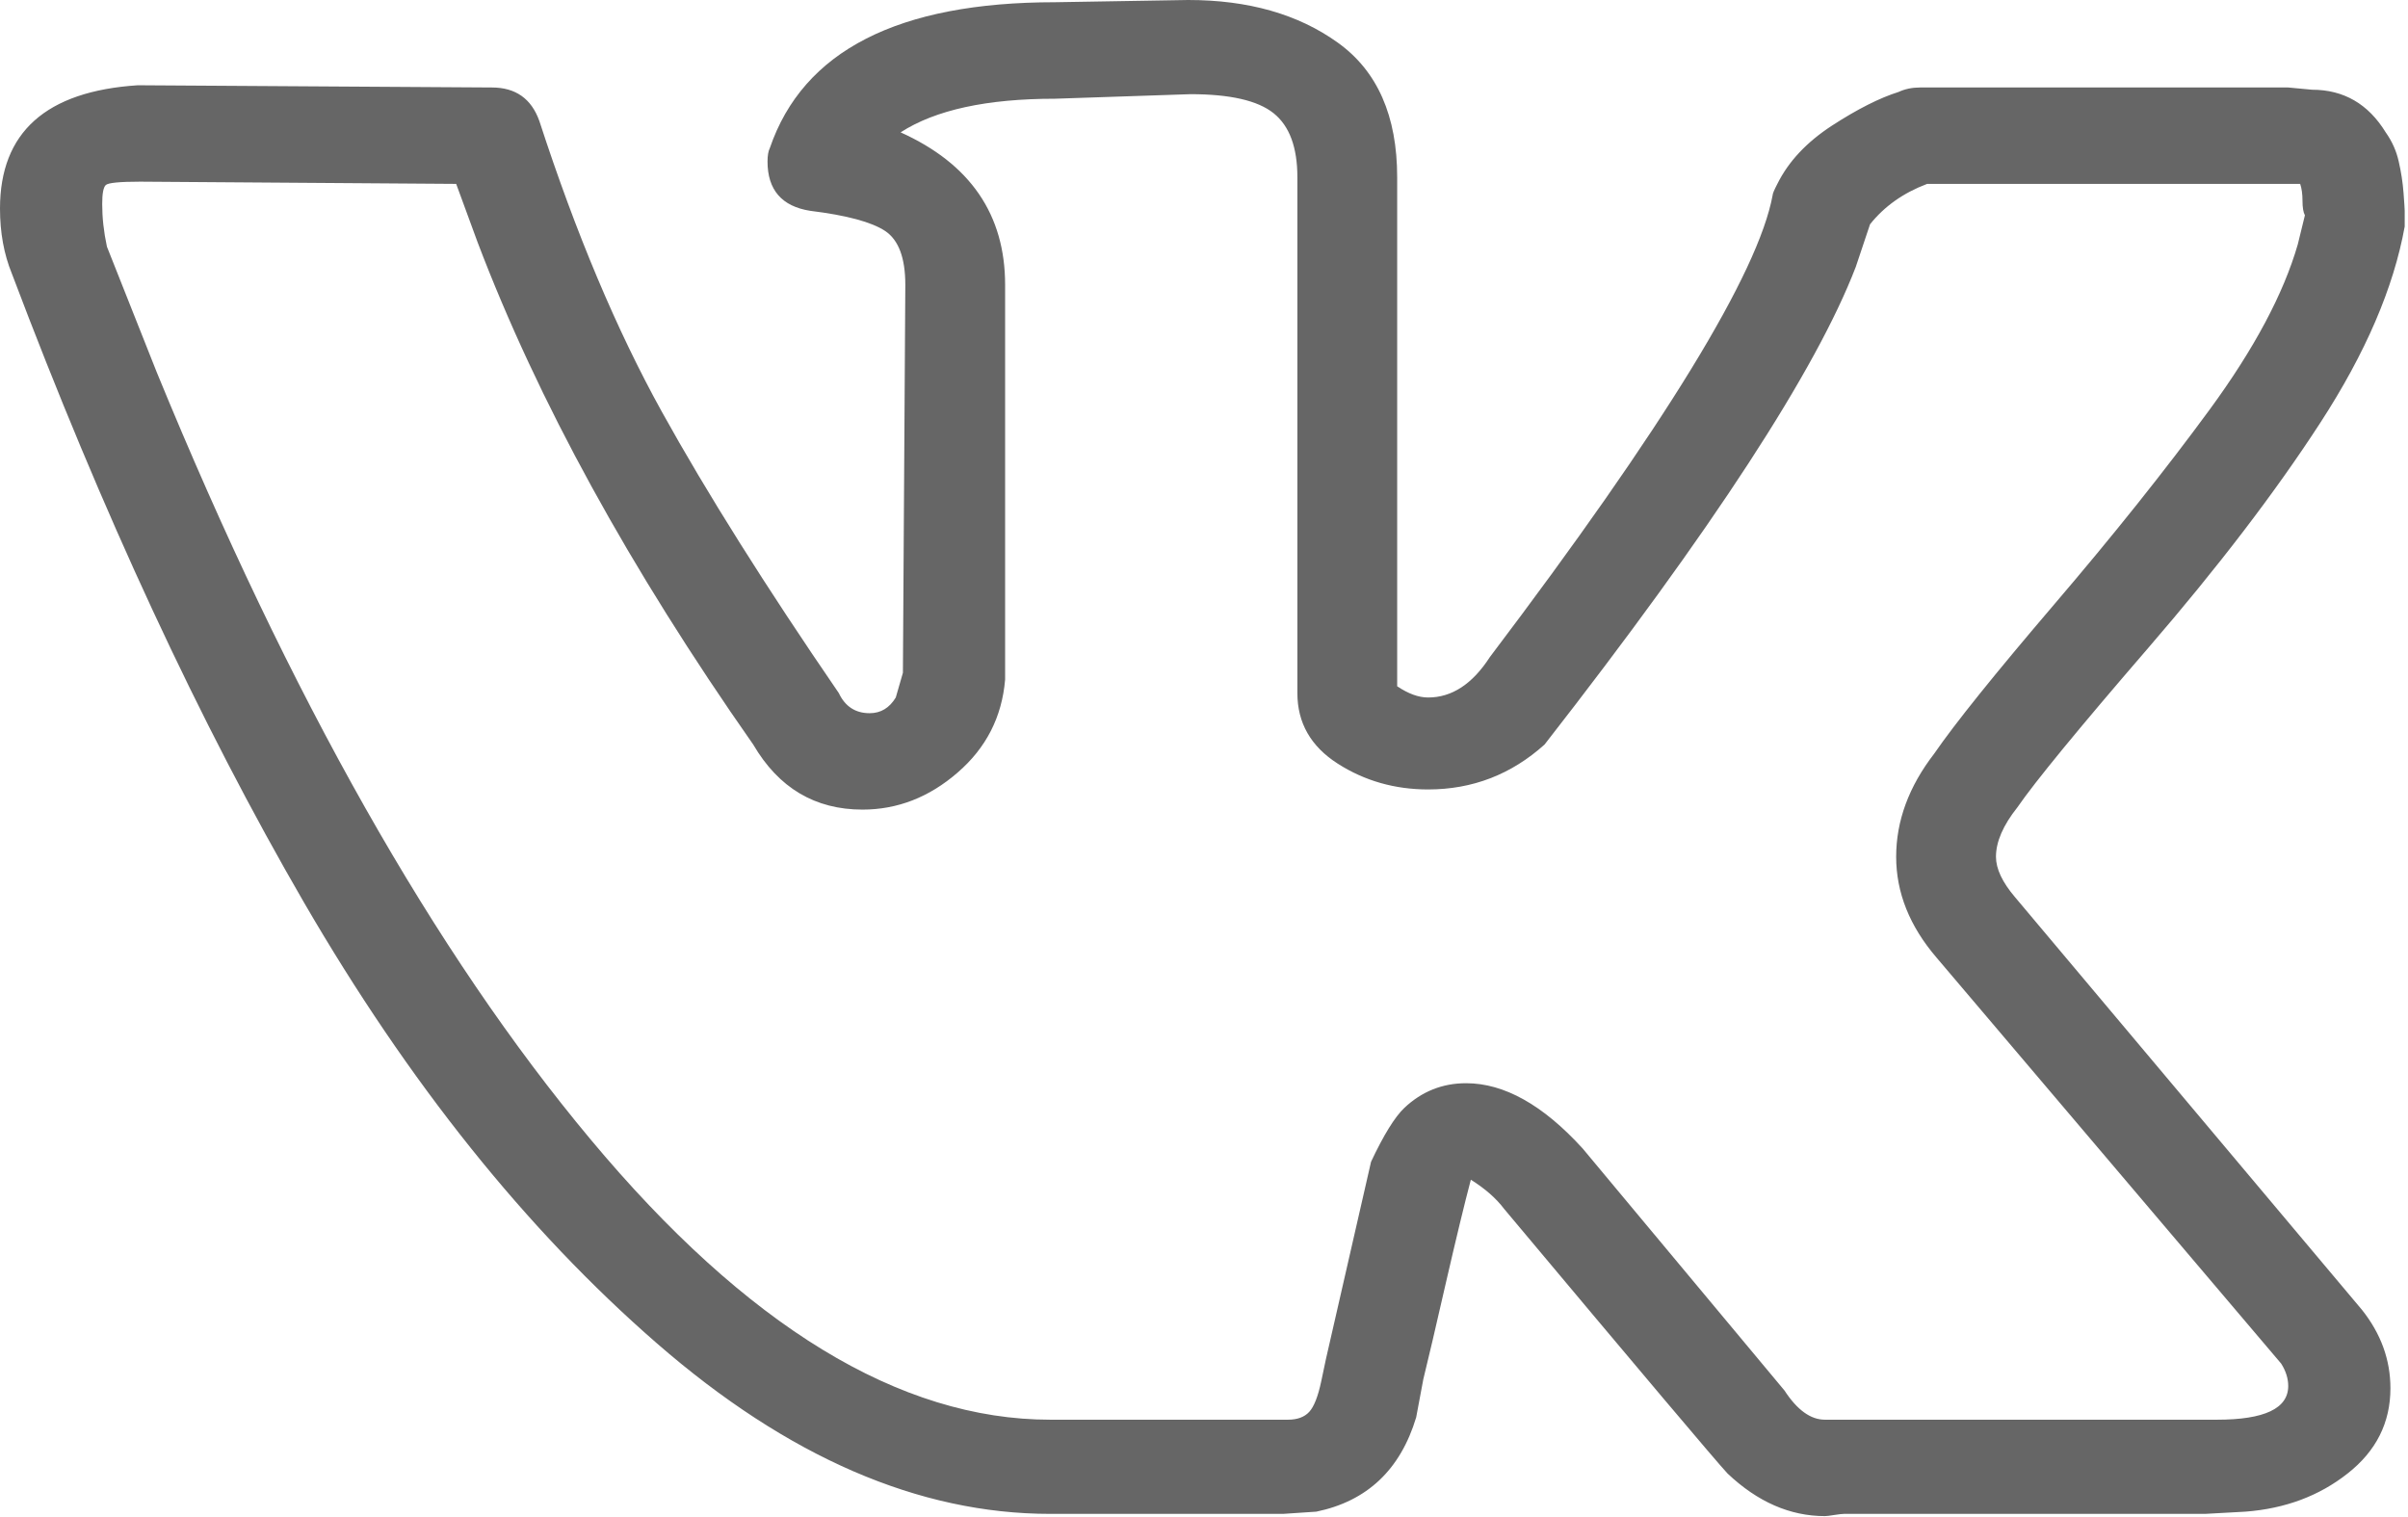
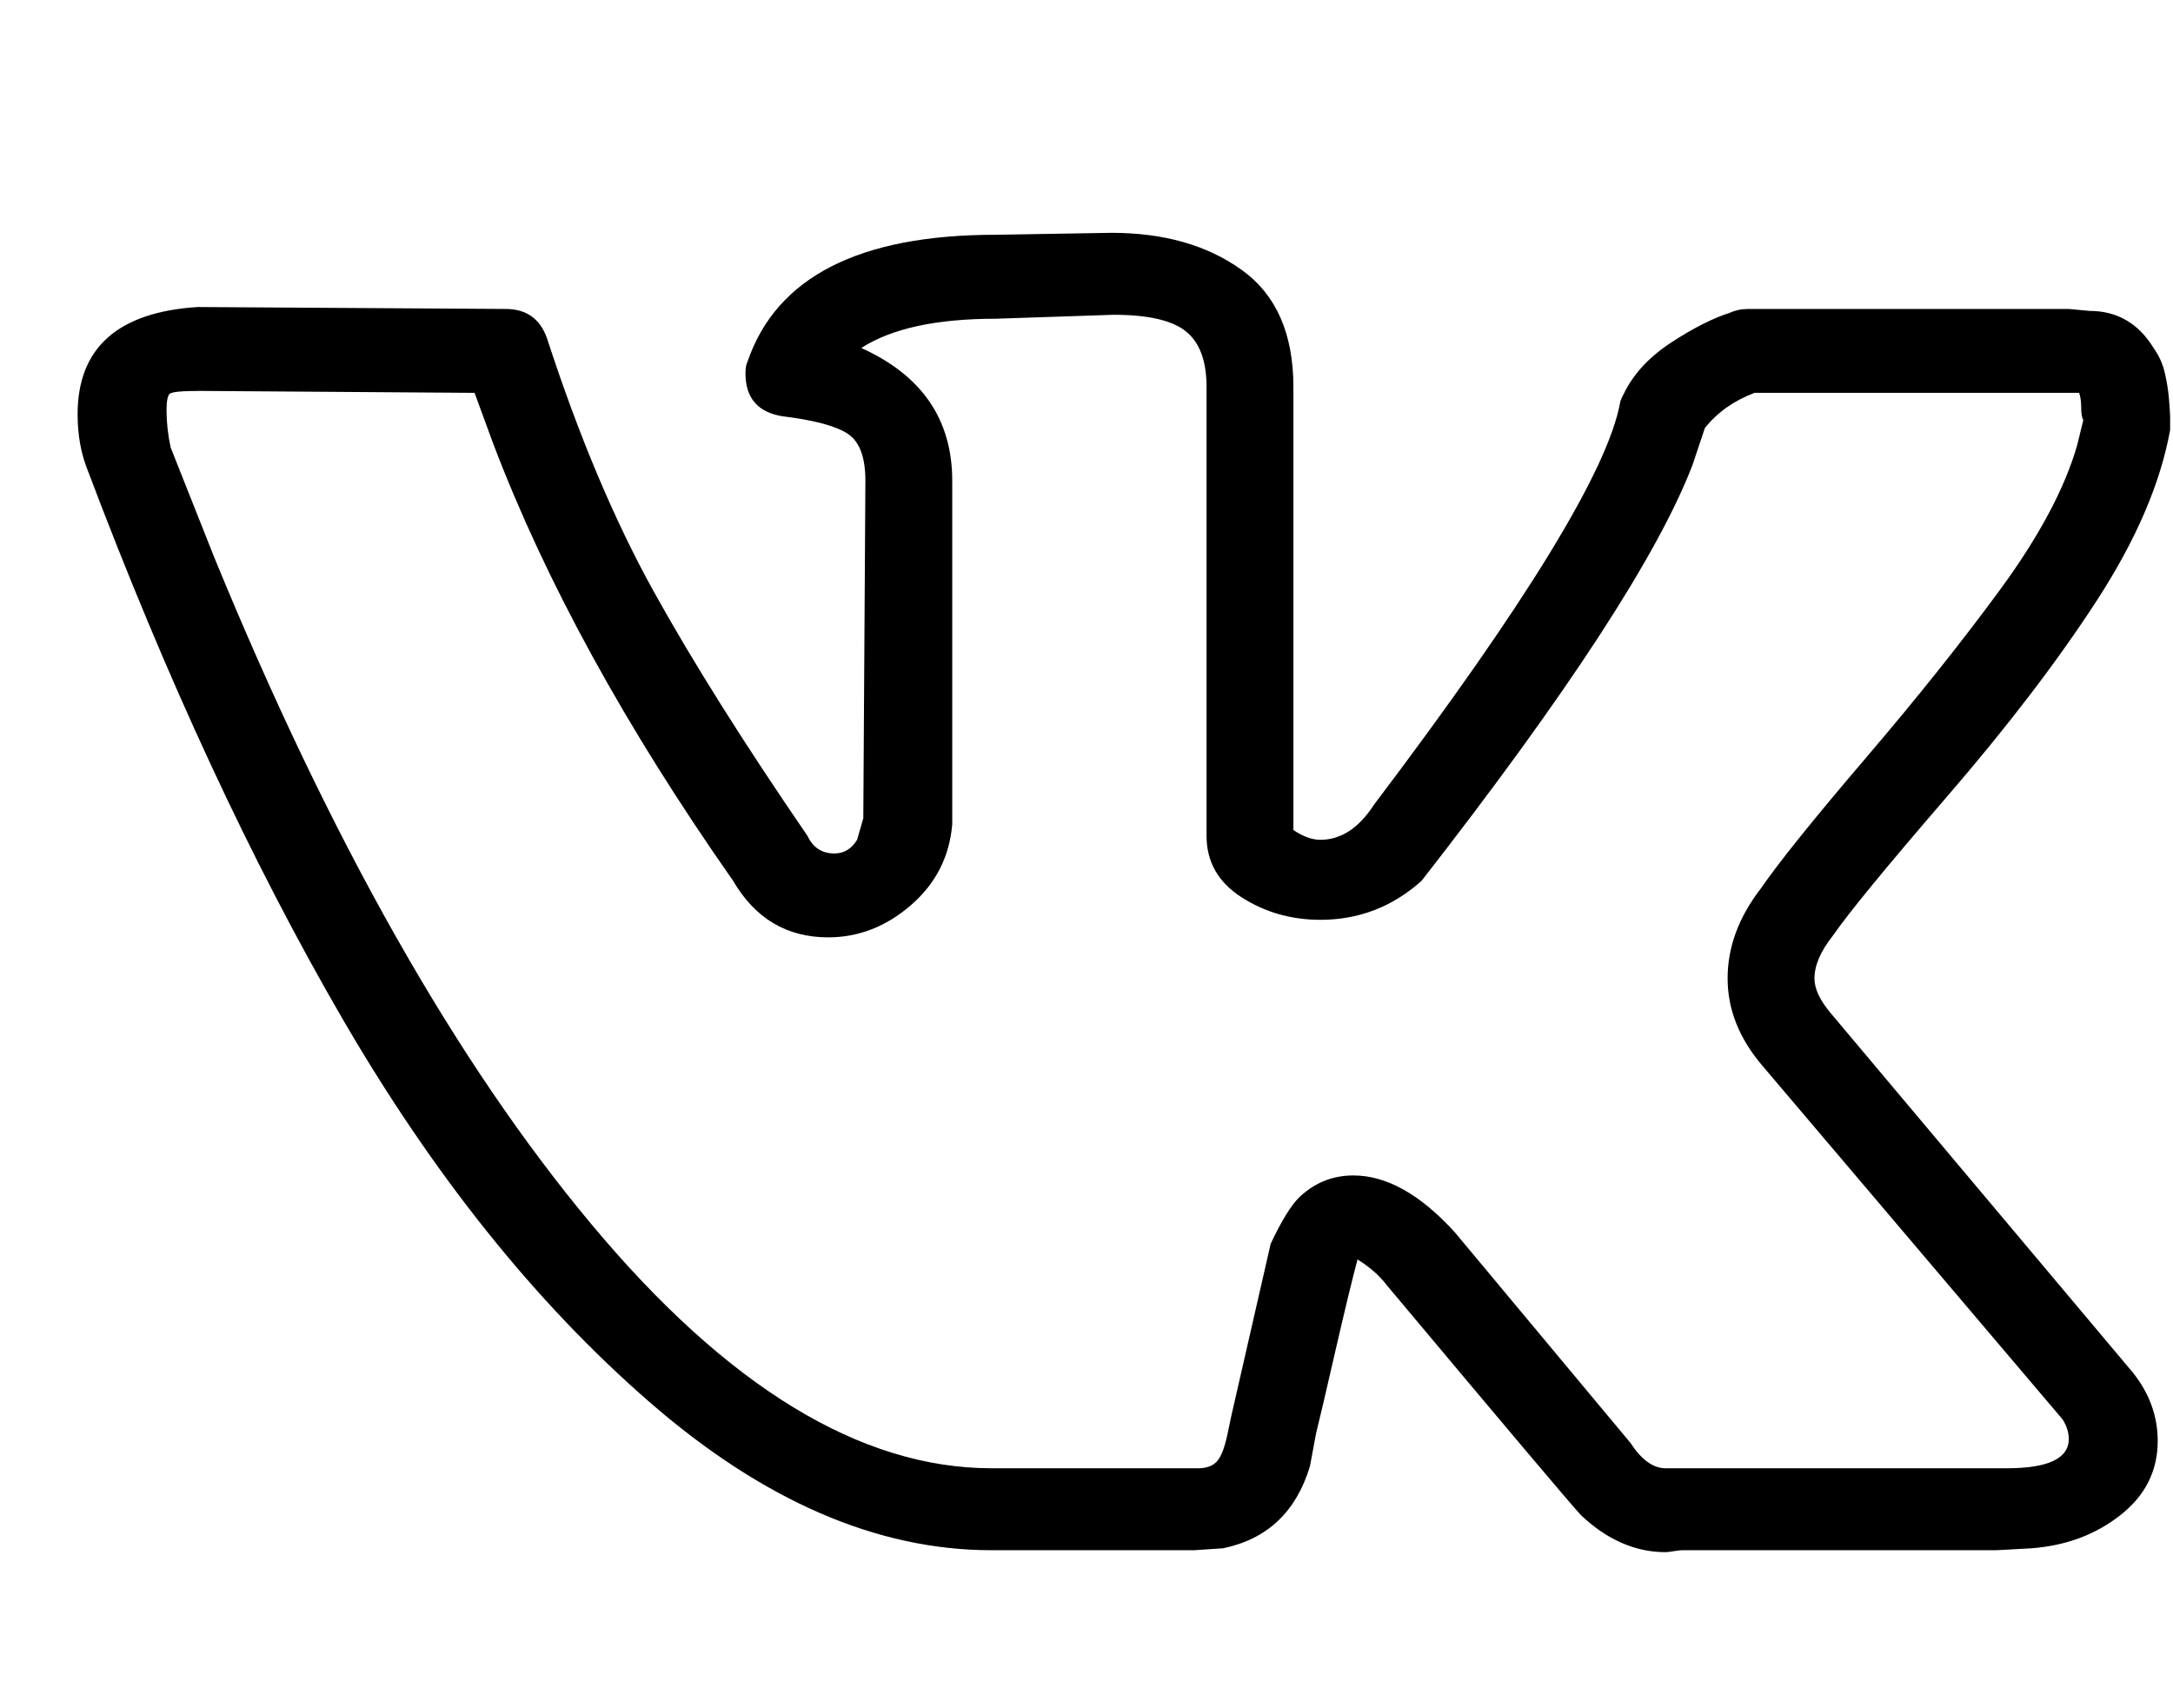
- <svg xmlns="http://www.w3.org/2000/svg" width="27" height="17" viewBox="0 0 27 17" fill="none">
-   <path d="M0 2.339C0 1.484 0.515 1.023 1.545 0.956L5.515 0.981C5.782 0.981 5.959 1.107 6.048 1.358C6.457 2.615 6.914 3.701 7.42 4.615C7.926 5.528 8.588 6.58 9.405 7.771C9.476 7.922 9.592 7.997 9.751 7.997C9.876 7.997 9.973 7.938 10.044 7.821L10.124 7.544L10.151 3.194C10.151 2.892 10.076 2.691 9.925 2.59C9.774 2.49 9.494 2.414 9.085 2.364C8.766 2.314 8.606 2.129 8.606 1.811C8.606 1.744 8.615 1.693 8.632 1.66C9.005 0.57 10.071 0.025 11.83 0.025L13.322 0C13.997 0 14.556 0.159 15 0.478C15.444 0.796 15.666 1.299 15.666 1.987V7.695C15.791 7.779 15.906 7.821 16.013 7.821C16.279 7.821 16.51 7.67 16.705 7.368C18.659 4.786 19.716 3.06 19.876 2.188C19.876 2.171 19.894 2.129 19.929 2.062C20.053 1.811 20.258 1.593 20.542 1.408C20.826 1.224 21.075 1.098 21.288 1.031C21.359 0.998 21.439 0.981 21.528 0.981H25.657L25.924 1.006C26.279 1.006 26.554 1.165 26.75 1.484C26.821 1.584 26.87 1.693 26.896 1.811C26.923 1.928 26.941 2.045 26.95 2.163C26.959 2.28 26.963 2.347 26.963 2.364V2.54C26.839 3.227 26.523 3.961 26.017 4.74C25.511 5.52 24.867 6.362 24.085 7.268C23.304 8.173 22.816 8.768 22.62 9.053C22.46 9.254 22.38 9.439 22.38 9.607C22.38 9.741 22.451 9.892 22.593 10.059L26.483 14.686C26.697 14.955 26.803 15.248 26.803 15.567C26.803 15.952 26.643 16.271 26.323 16.522C26.004 16.774 25.622 16.916 25.178 16.95L24.725 16.975H20.675C20.657 16.975 20.622 16.979 20.569 16.987C20.515 16.996 20.48 17 20.462 17C20.071 17 19.707 16.841 19.37 16.522C19.245 16.388 18.41 15.399 16.865 13.555C16.776 13.437 16.652 13.328 16.492 13.228C16.421 13.496 16.328 13.882 16.212 14.385C16.097 14.888 16.013 15.248 15.959 15.466L15.879 15.893C15.702 16.48 15.329 16.832 14.76 16.95L14.387 16.975H11.776C10.302 16.975 8.832 16.338 7.367 15.064C5.901 13.789 4.583 12.142 3.41 10.122C2.238 8.102 1.146 5.75 0.133 3.068C0.044 2.85 0 2.607 0 2.339ZM16.013 8.852C15.64 8.852 15.302 8.756 15 8.563C14.698 8.37 14.547 8.106 14.547 7.771V1.987C14.547 1.651 14.458 1.412 14.281 1.27C14.103 1.127 13.792 1.056 13.348 1.056L11.83 1.107C11.066 1.107 10.489 1.232 10.098 1.484C10.879 1.836 11.27 2.406 11.27 3.194V7.62C11.235 8.039 11.057 8.387 10.737 8.663C10.418 8.94 10.062 9.078 9.671 9.078C9.139 9.078 8.73 8.835 8.446 8.349C7.06 6.371 6.03 4.493 5.355 2.716L5.115 2.062L1.572 2.037C1.341 2.037 1.212 2.05 1.186 2.075C1.159 2.1 1.146 2.171 1.146 2.288C1.146 2.439 1.163 2.599 1.199 2.766L1.758 4.175C3.25 7.813 4.871 10.68 6.621 12.775C8.37 14.871 10.089 15.919 11.776 15.919H14.441C14.547 15.919 14.627 15.889 14.68 15.831C14.734 15.772 14.778 15.659 14.814 15.491L14.867 15.24L15.373 13.027C15.515 12.725 15.64 12.524 15.746 12.423C15.941 12.239 16.172 12.146 16.439 12.146C16.865 12.146 17.3 12.389 17.744 12.876L20.009 15.592C20.151 15.81 20.302 15.919 20.462 15.919H24.858C25.391 15.919 25.657 15.793 25.657 15.541C25.657 15.458 25.631 15.374 25.578 15.29L21.714 10.738C21.412 10.386 21.261 10.009 21.261 9.607C21.261 9.204 21.403 8.819 21.688 8.45C21.919 8.114 22.367 7.557 23.033 6.777C23.699 5.998 24.281 5.268 24.778 4.59C25.276 3.91 25.604 3.294 25.764 2.741L25.844 2.414C25.826 2.381 25.817 2.326 25.817 2.251C25.817 2.175 25.808 2.112 25.791 2.062H21.608C21.341 2.163 21.128 2.314 20.968 2.515L20.808 2.993C20.364 4.149 19.201 5.935 17.318 8.349C16.945 8.684 16.51 8.852 16.013 8.852Z" fill="#666666" />
+ <svg xmlns="http://www.w3.org/2000/svg" viewBox="0 0 28 22">
+   <path d="M1 5.339C1 4.484 1.515 4.023 2.545 3.956L6.515 3.981C6.782 3.981 6.959 4.107 7.048 4.358C7.457 5.615 7.914 6.701 8.42 7.615C8.926 8.528 9.588 9.58 10.405 10.771C10.476 10.922 10.592 10.997 10.751 10.997C10.876 10.997 10.973 10.938 11.044 10.821L11.124 10.544L11.151 6.194C11.151 5.892 11.076 5.691 10.925 5.59C10.774 5.49 10.494 5.414 10.085 5.364C9.766 5.314 9.606 5.129 9.606 4.811C9.606 4.744 9.615 4.693 9.632 4.66C10.005 3.57 11.071 3.025 12.83 3.025L14.322 3C14.997 3 15.556 3.159 16 3.478C16.444 3.796 16.666 4.299 16.666 4.987V10.695C16.791 10.779 16.906 10.821 17.013 10.821C17.279 10.821 17.51 10.67 17.705 10.368C19.659 7.786 20.716 6.06 20.876 5.188C20.876 5.171 20.894 5.129 20.929 5.062C21.053 4.811 21.258 4.593 21.542 4.408C21.826 4.224 22.075 4.098 22.288 4.031C22.359 3.998 22.439 3.981 22.528 3.981H26.657L26.924 4.006C27.279 4.006 27.554 4.165 27.75 4.484C27.821 4.584 27.87 4.693 27.896 4.811C27.923 4.928 27.941 5.045 27.95 5.163C27.959 5.28 27.963 5.347 27.963 5.364V5.54C27.839 6.227 27.523 6.961 27.017 7.74C26.511 8.52 25.867 9.362 25.085 10.268C24.304 11.173 23.816 11.768 23.62 12.053C23.46 12.254 23.38 12.439 23.38 12.607C23.38 12.741 23.451 12.892 23.593 13.059L27.483 17.686C27.697 17.955 27.803 18.248 27.803 18.567C27.803 18.952 27.643 19.271 27.323 19.522C27.004 19.774 26.622 19.916 26.178 19.95L25.725 19.975H21.675C21.657 19.975 21.622 19.979 21.569 19.987C21.515 19.996 21.48 20 21.462 20C21.071 20 20.707 19.841 20.37 19.522C20.245 19.388 19.41 18.399 17.865 16.555C17.776 16.437 17.652 16.328 17.492 16.228C17.421 16.496 17.328 16.882 17.212 17.385C17.097 17.888 17.013 18.248 16.959 18.466L16.879 18.893C16.702 19.48 16.329 19.832 15.76 19.95L15.387 19.975H12.776C11.302 19.975 9.832 19.338 8.367 18.064C6.901 16.789 5.583 15.142 4.41 13.122C3.238 11.102 2.146 8.75 1.133 6.068C1.044 5.85 1 5.607 1 5.339ZM17.013 11.852C16.64 11.852 16.302 11.756 16 11.563C15.698 11.37 15.547 11.106 15.547 10.771V4.987C15.547 4.651 15.458 4.412 15.281 4.27C15.103 4.127 14.792 4.056 14.348 4.056L12.83 4.107C12.066 4.107 11.489 4.232 11.098 4.484C11.879 4.836 12.27 5.406 12.27 6.194V10.62C12.235 11.039 12.057 11.387 11.737 11.664C11.418 11.94 11.062 12.078 10.671 12.078C10.139 12.078 9.73 11.835 9.446 11.349C8.06 9.371 7.03 7.493 6.355 5.716L6.115 5.062L2.572 5.037C2.341 5.037 2.212 5.05 2.186 5.075C2.159 5.1 2.146 5.171 2.146 5.288C2.146 5.439 2.163 5.599 2.199 5.766L2.758 7.175C4.25 10.813 5.871 13.68 7.621 15.775C9.37 17.871 11.089 18.919 12.776 18.919H15.441C15.547 18.919 15.627 18.889 15.68 18.831C15.734 18.772 15.778 18.659 15.814 18.491L15.867 18.24L16.373 16.027C16.515 15.725 16.64 15.524 16.746 15.423C16.942 15.239 17.172 15.146 17.439 15.146C17.865 15.146 18.3 15.389 18.744 15.876L21.009 18.592C21.151 18.81 21.302 18.919 21.462 18.919H25.858C26.391 18.919 26.657 18.793 26.657 18.541C26.657 18.458 26.631 18.374 26.578 18.29L22.714 13.738C22.412 13.386 22.261 13.009 22.261 12.607C22.261 12.204 22.403 11.819 22.688 11.45C22.919 11.114 23.367 10.557 24.033 9.777C24.699 8.998 25.281 8.268 25.778 7.59C26.276 6.91 26.604 6.294 26.764 5.741L26.844 5.414C26.826 5.381 26.817 5.326 26.817 5.251C26.817 5.175 26.808 5.112 26.791 5.062H22.608C22.341 5.163 22.128 5.314 21.968 5.515L21.808 5.993C21.364 7.149 20.201 8.935 18.318 11.349C17.945 11.684 17.51 11.852 17.013 11.852Z" />
</svg>
